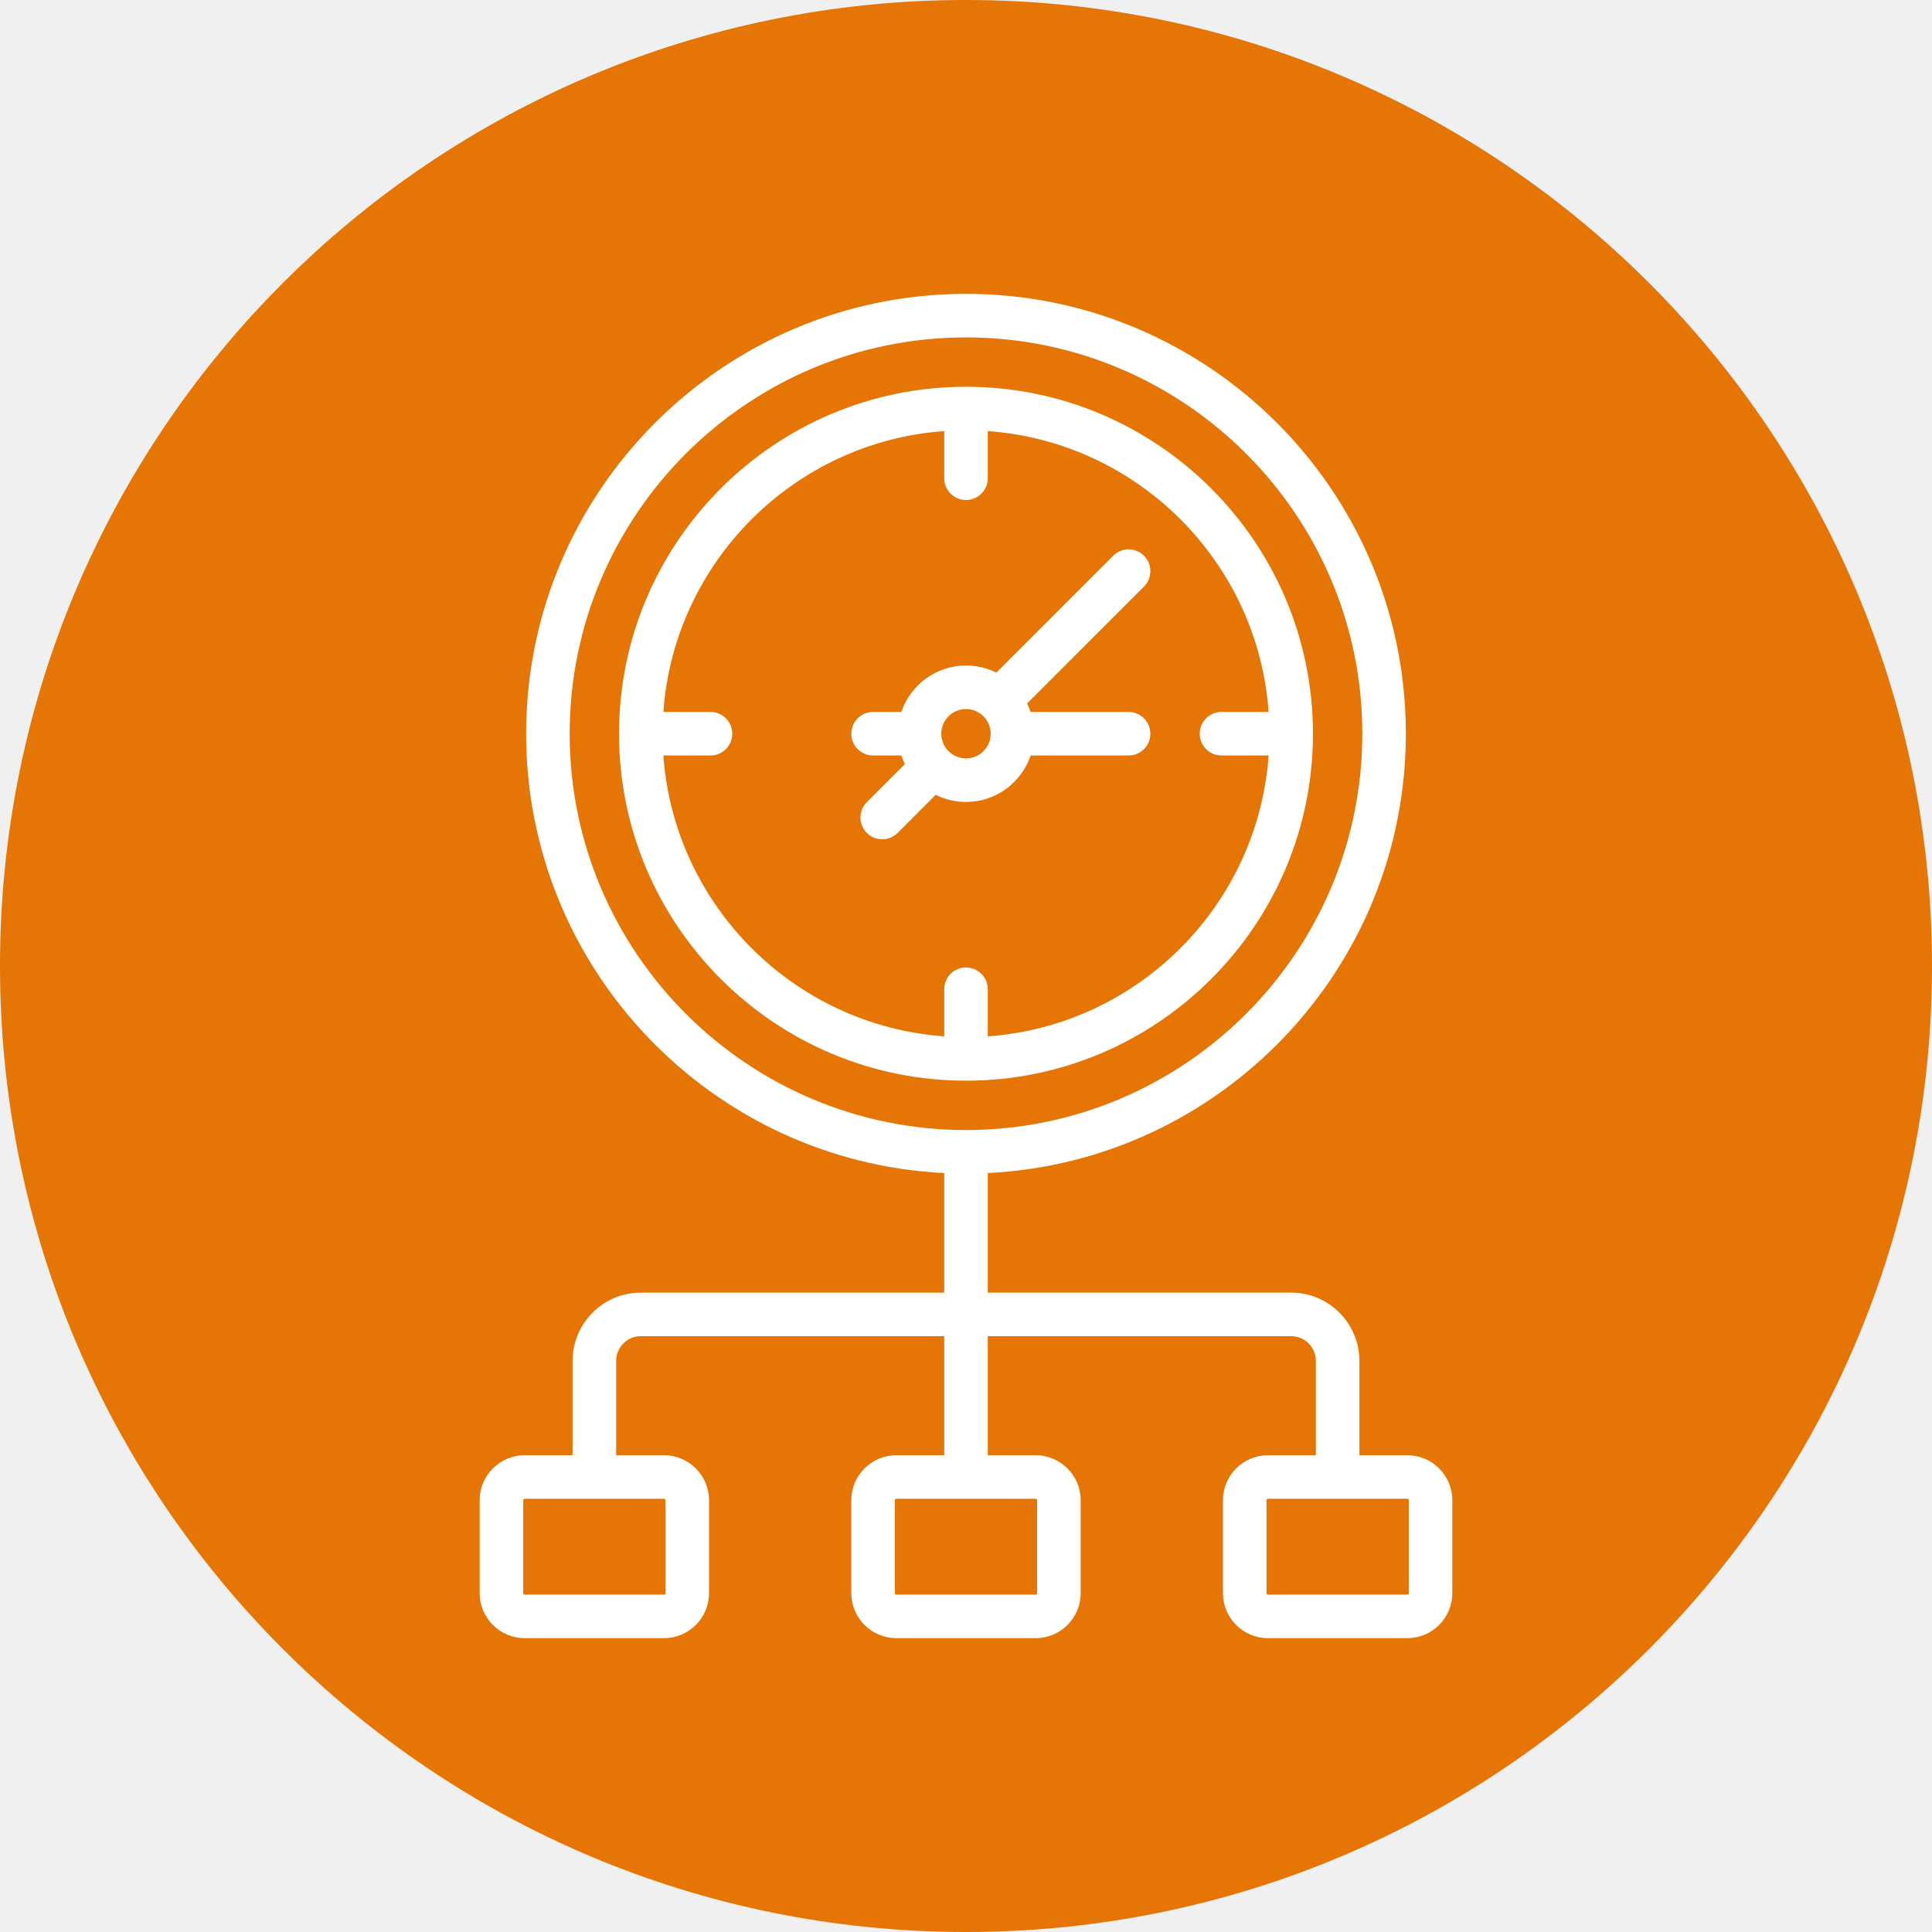
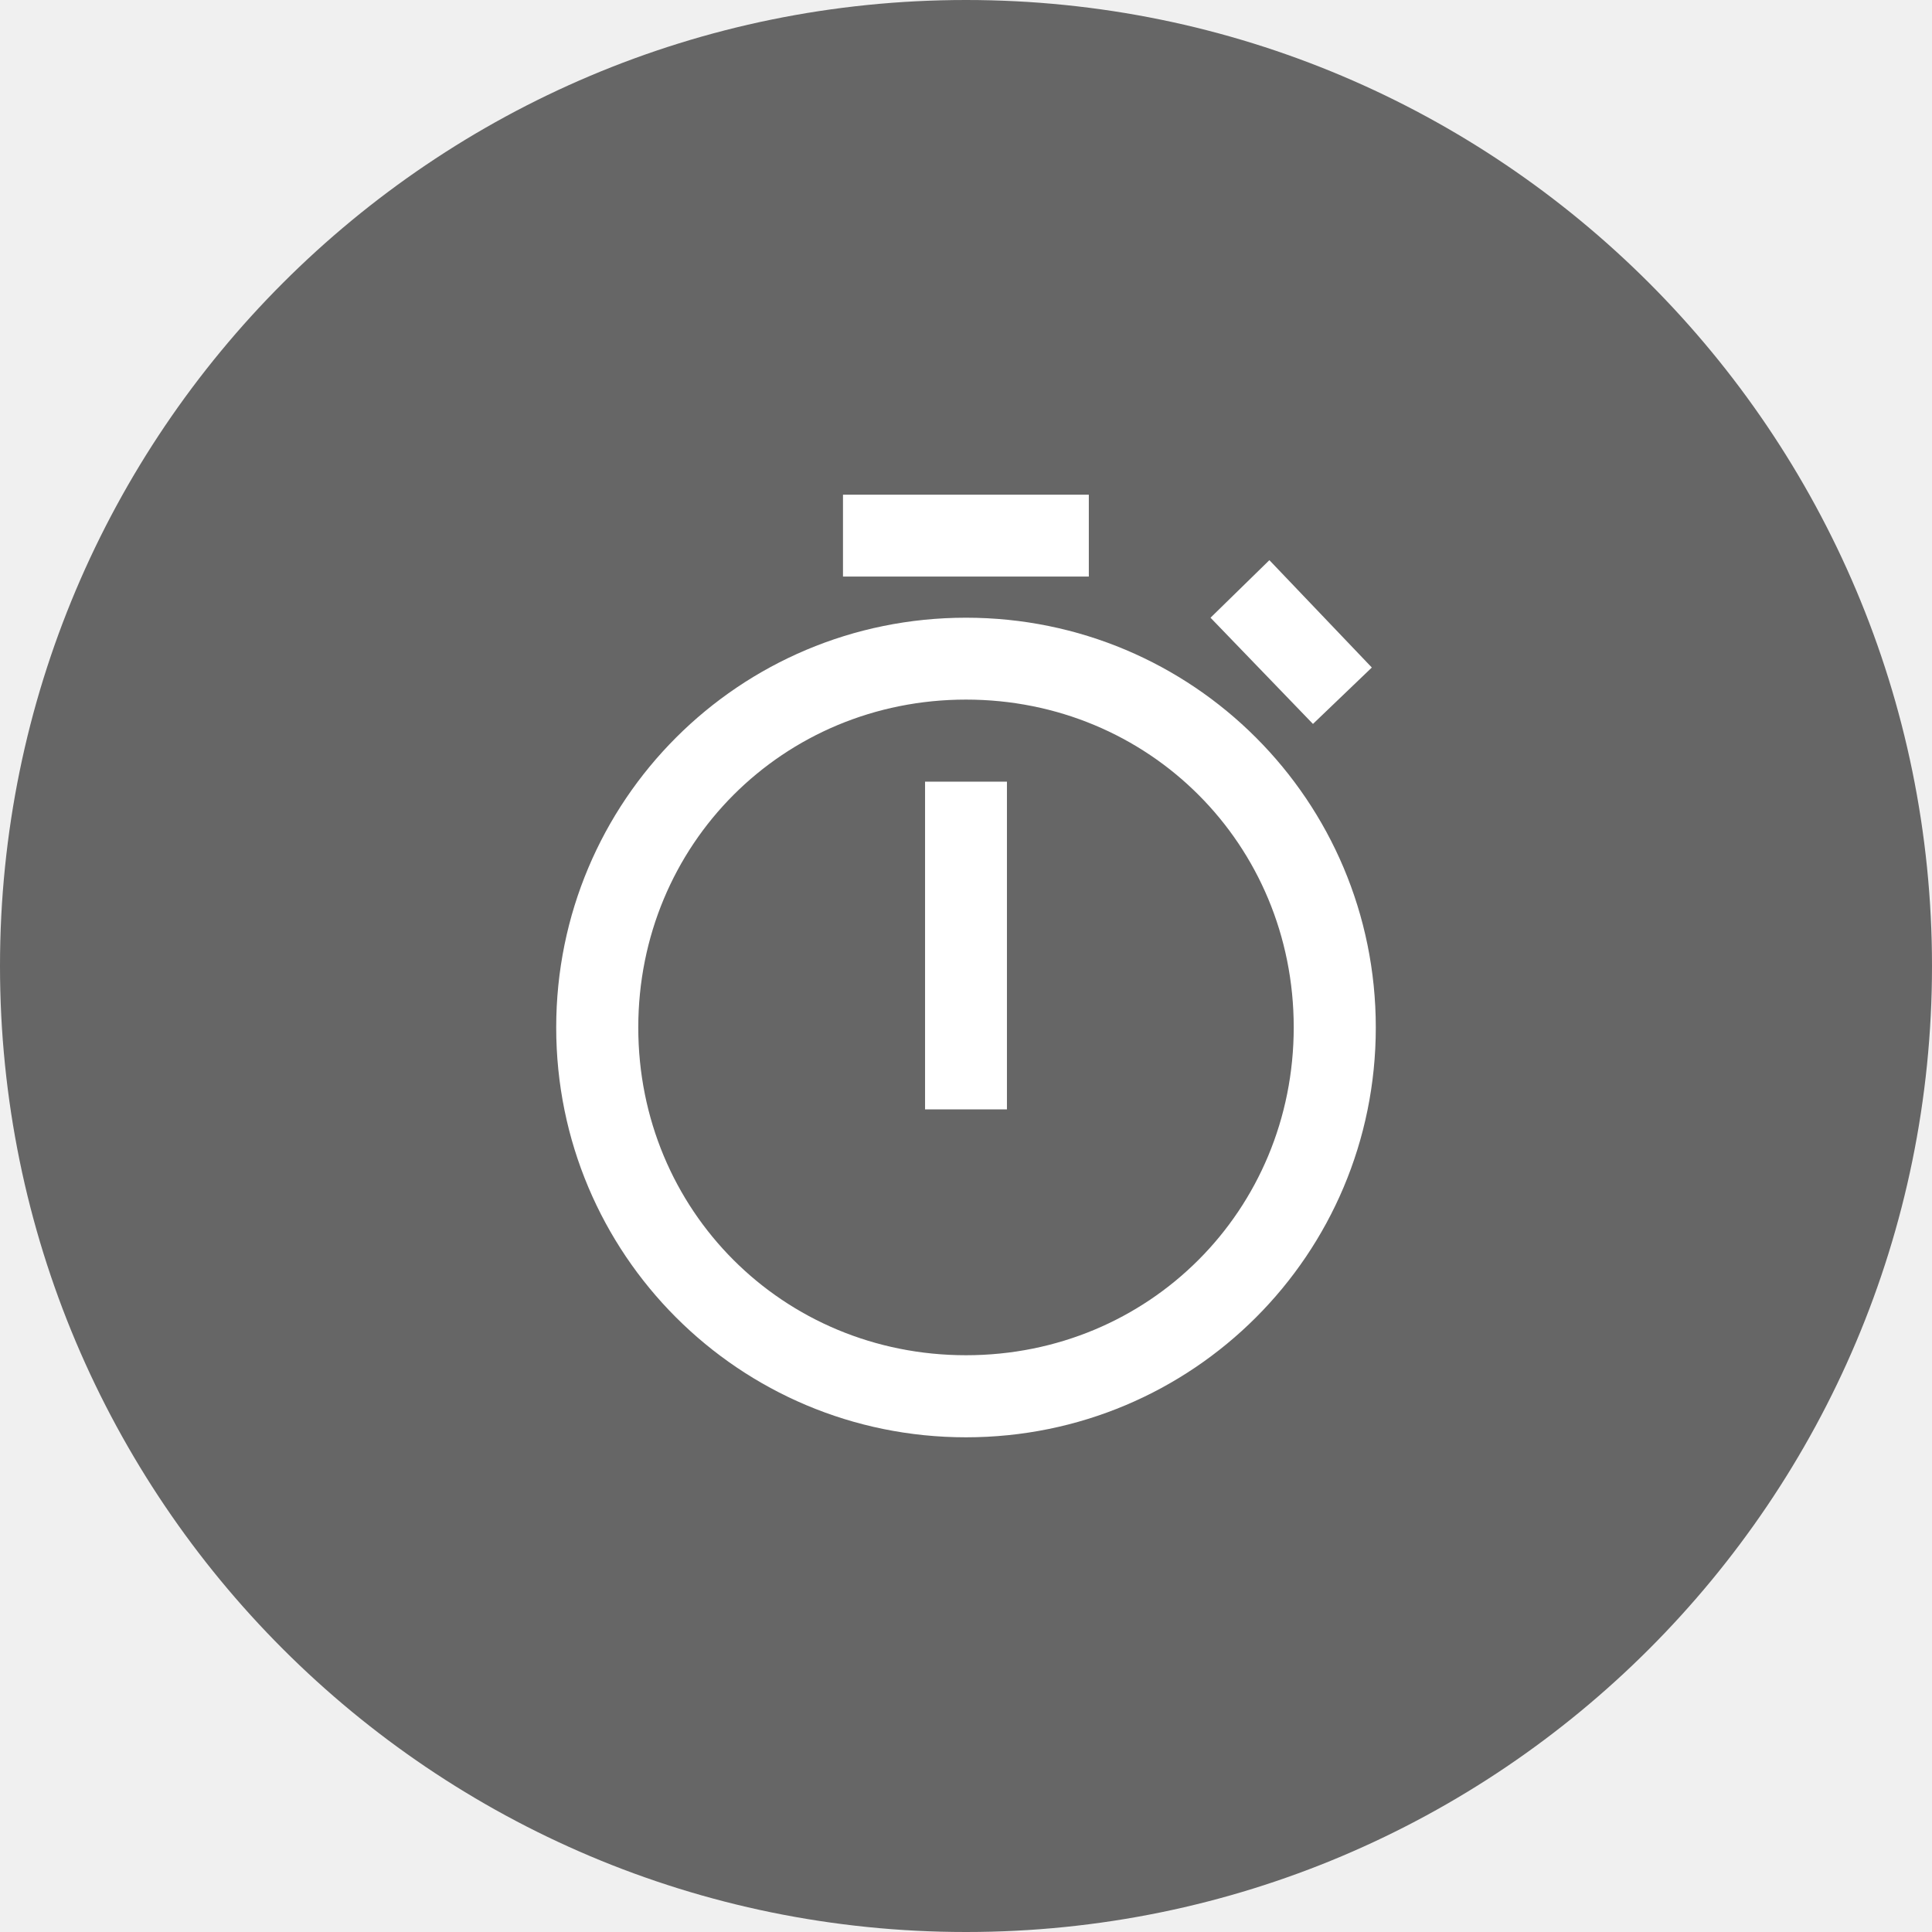
- <svg xmlns="http://www.w3.org/2000/svg" version="1.1" baseProfile="tiny" id="Capa_1" x="0px" y="0px" width="558px" height="558px" viewBox="0 0 558 558" xml:space="preserve">
-   <circle fill="#E57505" cx="279" cy="279" r="279" />
-   <g>
-     <path fill="#FFFFFF" d="M379.21,211.914c0-55.256-44.953-100.208-100.21-100.208c-55.256,0-100.21,44.952-100.21,100.208   S223.744,312.125,279,312.125C334.257,312.125,379.21,267.17,379.21,211.914L379.21,211.914z M191.597,218.202h13.61   c3.474,0,6.29-2.811,6.29-6.288c0-3.472-2.816-6.29-6.29-6.29h-13.61c3.088-43.315,37.798-78.025,81.114-81.114v13.613   c0,3.469,2.818,6.287,6.29,6.287c3.472,0,6.29-2.818,6.29-6.287V124.51c43.321,3.089,78.031,37.804,81.113,81.127   c-0.065-0.003-0.126-0.013-0.192-0.013h-13.417c-3.474,0-6.29,2.818-6.29,6.29c0,3.478,2.816,6.288,6.29,6.288h13.417   c0.066,0,0.127-0.003,0.192-0.006c-3.083,43.32-37.792,78.034-81.113,81.124v-13.61c0-3.476-2.818-6.288-6.29-6.288   c-3.471,0-6.29,2.813-6.29,6.288v13.606C229.395,296.23,194.685,261.52,191.597,218.202L191.597,218.202z M191.597,218.202" />
-     <g>
-       <path fill="#FFFFFF" d="M270.246,229.563c2.64,1.317,5.61,2.059,8.754,2.059c8.668,0,16.039-5.625,18.671-13.419h28.289    c3.473,0,6.29-2.811,6.29-6.288c0-3.472-2.817-6.29-6.29-6.29h-28.289c-0.286-0.845-0.626-1.67-1.024-2.464l33.76-33.755    c2.457-2.458,2.457-6.441,0-8.899c-2.458-2.452-6.438-2.452-8.894,0l-33.76,33.76c-2.637-1.315-5.61-2.056-8.754-2.056    c-8.668,0-16.038,5.628-18.671,13.414h-8.165c-3.472,0-6.289,2.818-6.289,6.29c0,3.478,2.817,6.288,6.289,6.288h8.165    c0.286,0.853,0.627,1.676,1.024,2.466l-10.994,10.994c-2.457,2.458-2.457,6.441,0,8.897c1.224,1.225,2.837,1.838,4.447,1.838    c1.608,0,3.218-0.613,4.446-1.838L270.246,229.563z M279,204.785c3.931,0,7.13,3.197,7.13,7.129s-3.199,7.129-7.13,7.129    c-3.93,0-7.129-3.197-7.129-7.129S275.07,204.785,279,204.785L279,204.785z M279,204.785" />
-       <path fill="#FFFFFF" d="M406.464,420.3h-13.84v-27.255c0-10.866-8.839-19.707-19.702-19.707H285.29V338.8    c67.143-3.285,120.753-58.939,120.753-126.886c0-70.051-56.988-127.042-127.043-127.042c-70.053,0-127.043,56.991-127.043,127.042    c0,67.946,53.611,123.601,120.753,126.886v34.538h-87.632c-10.862,0-19.702,8.841-19.702,19.707V420.3h-13.84    c-7.165,0-12.996,5.832-12.996,12.996v26.836c0,7.165,5.831,12.996,12.996,12.996h40.253c7.166,0,12.996-5.831,12.996-12.996    v-26.836c0-7.164-5.831-12.996-12.996-12.996h-13.835v-27.255c0-3.931,3.199-7.128,7.125-7.128h87.632V420.3h-13.835    c-7.169,0-13,5.832-13,12.996v26.836c0,7.165,5.83,12.996,13,12.996h40.25c7.169,0,13-5.831,13-12.996v-26.836    c0-7.164-5.83-12.996-13-12.996H285.29v-34.383h87.632c3.926,0,7.125,3.197,7.125,7.128V420.3h-13.835    c-7.166,0-12.996,5.832-12.996,12.996v26.836c0,7.165,5.831,12.996,12.996,12.996h40.253c7.166,0,12.996-5.831,12.996-12.996    v-26.836C419.46,426.132,413.63,420.3,406.464,420.3L406.464,420.3z M164.537,211.914c0-63.115,51.35-114.464,114.463-114.464    s114.463,51.349,114.463,114.464c0,63.117-51.35,114.463-114.463,114.463S164.537,275.031,164.537,211.914L164.537,211.914z     M192.208,433.296v26.836c0,0.229-0.189,0.416-0.418,0.416h-40.253c-0.229,0-0.418-0.188-0.418-0.416v-26.836    c0-0.229,0.189-0.418,0.418-0.418h40.253C192.018,432.878,192.208,433.066,192.208,433.296L192.208,433.296z M299.547,433.296    v26.836c0,0.229-0.189,0.416-0.422,0.416h-40.25c-0.232,0-0.421-0.188-0.421-0.416v-26.836c0-0.229,0.189-0.418,0.421-0.418h40.25    C299.358,432.878,299.547,433.066,299.547,433.296L299.547,433.296z M406.882,460.132c0,0.229-0.189,0.416-0.418,0.416h-40.253    c-0.229,0-0.418-0.188-0.418-0.416v-26.836c0-0.229,0.189-0.418,0.418-0.418h40.253c0.229,0,0.418,0.188,0.418,0.418V460.132z     M406.882,460.132" />
-     </g>
-   </g>
+ <svg xmlns="http://www.w3.org/2000/svg" version="1.2" baseProfile="tiny" id="Capa_1" x="0px" y="0px" viewBox="0 0 1024 1024" xml:space="preserve">
+   <circle fill="#666666" cx="512" cy="512" r="512" />
+   <path fill="#FFFFFF" d="M446.8,262.2v43.4h130.3v-43.4H446.8z M672.8,296.9l-31.2,30.5l54.3,56.3l31.2-29.9L672.8,296.9z M512,327.4  c-120.2,0-217.2,97-217.2,217.2s97,217.2,217.2,217.2s217.2-97,217.2-217.2S632.2,327.4,512,327.4z M512,370.8  c97,0,173.7,76.7,173.7,173.7S609,718.3,512,718.3s-173.7-76.7-173.7-173.7S415,370.8,512,370.8z M490.3,414.3V588h43.4V414.3H490.3  z" />
</svg>
